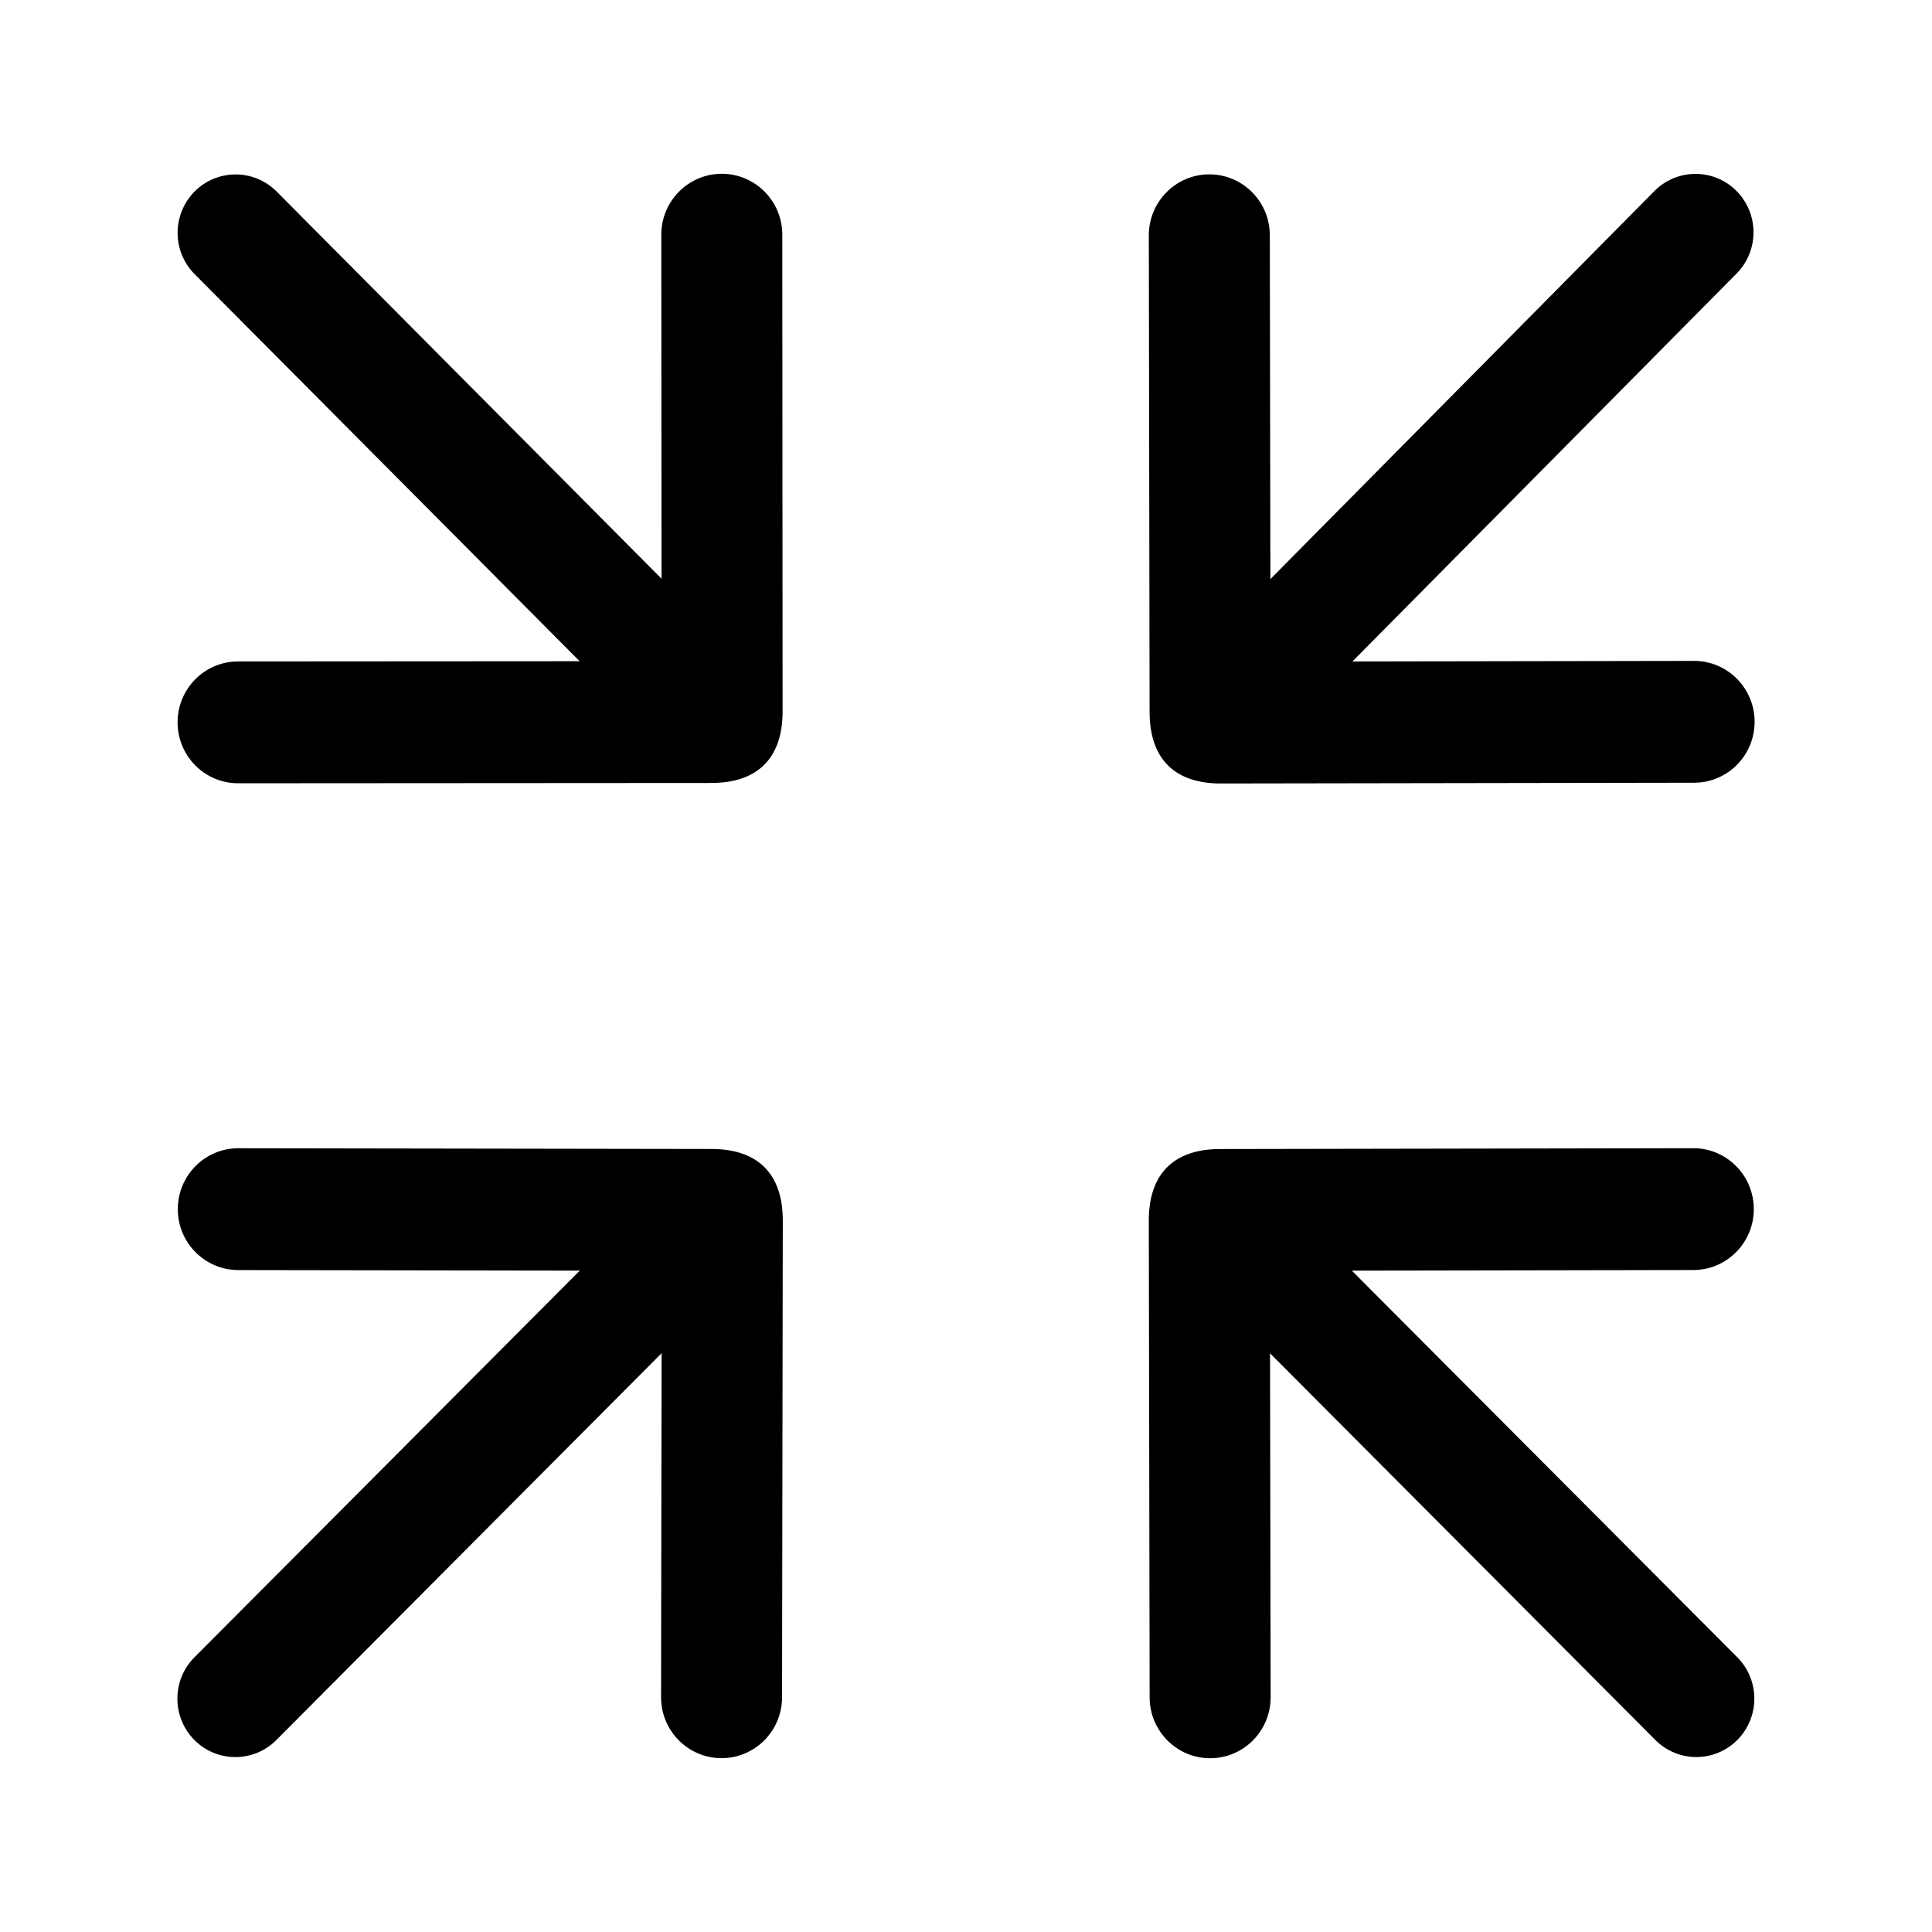
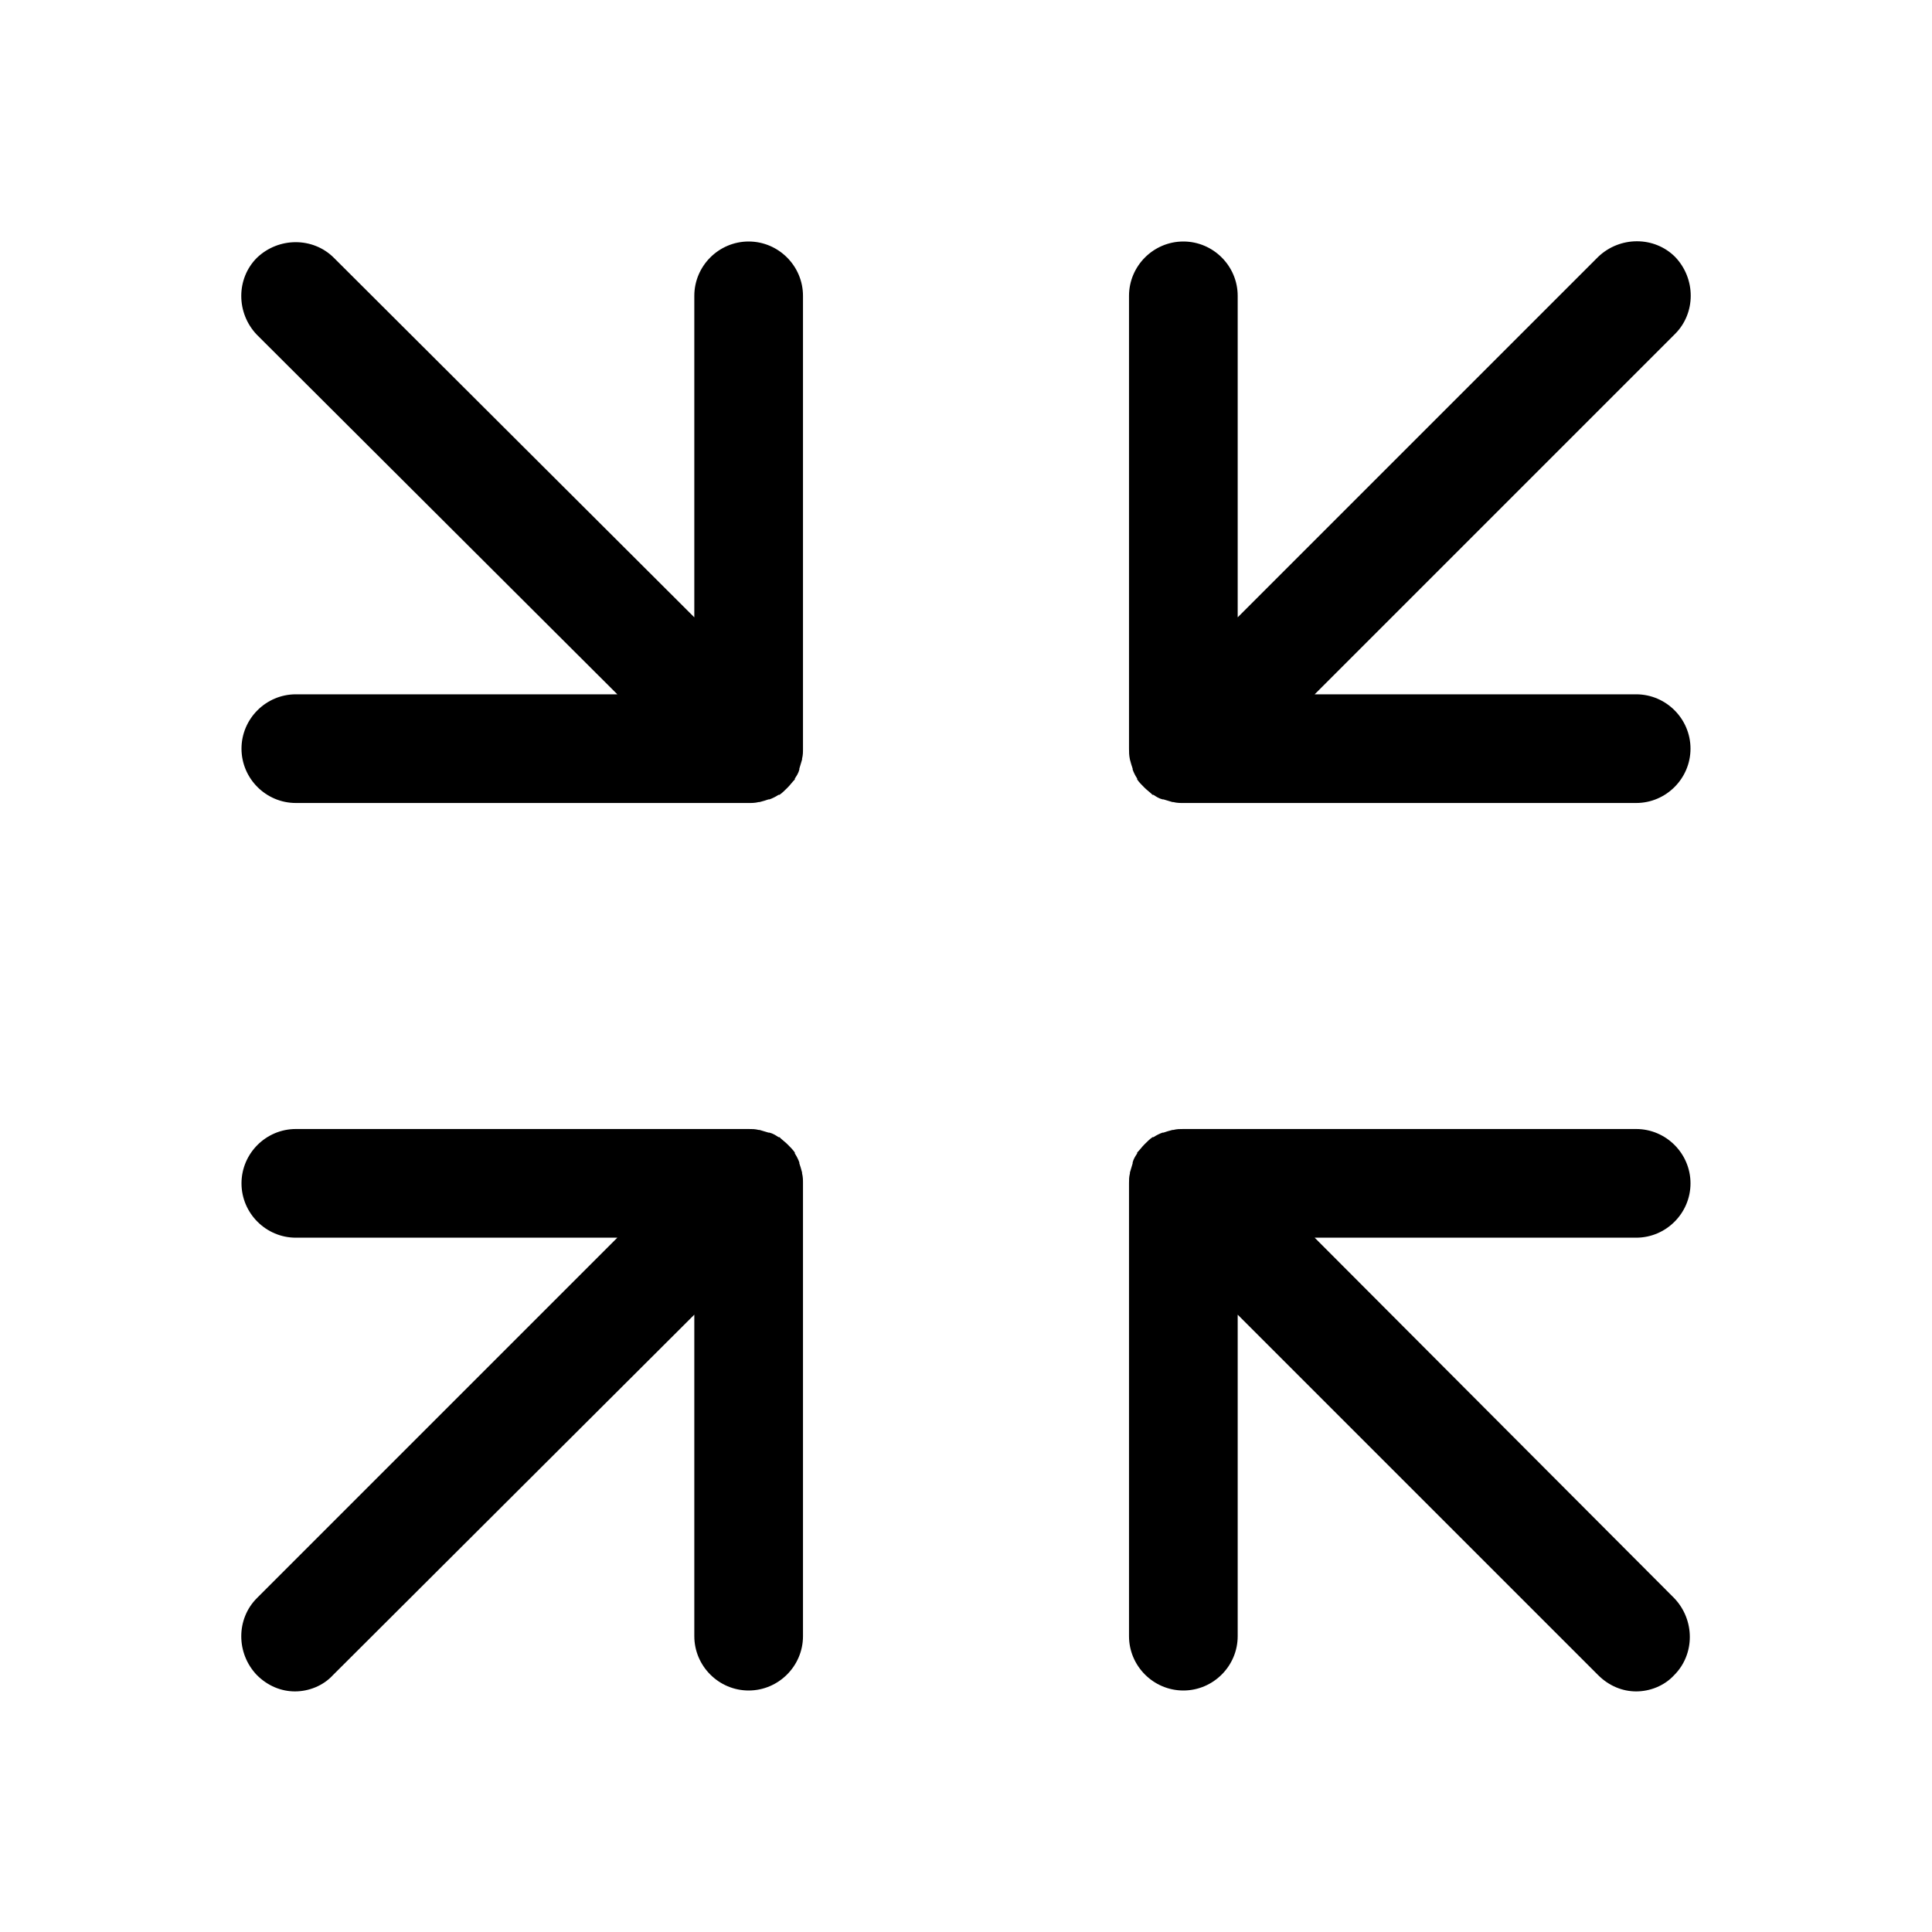
<svg xmlns="http://www.w3.org/2000/svg" class="icon" width="200px" height="200.00px" viewBox="0 0 1024 1024" version="1.1">
-   <path d="M94.126 382.88c0.01 17.822 14.386 32.28 32.088 32.27l250.891-0.158c23.41-0.014 37.704-12.163 37.69-37.997l-0.158-252.614c-0.01-17.822-14.386-32.28-32.088-32.27-17.702 0.01-32.059 14.486-32.045 32.309l0.11 182.294-204.01-205.219a30.624 30.624 0 0 0-43.483 0.024c-11.986 12.149-11.976 31.714 0.029 43.781l204.072 205.157-181.046 0.115c-17.702 0.014-32.059 14.486-32.05 32.309zM647.077 415.266l250.891-0.403c17.702-0.029 32.045-14.515 32.016-32.338-0.029-17.822-14.414-32.266-32.112-32.237l-181.051 0.293 203.616-205.613c11.971-12.096 11.942-31.661-0.072-43.781a30.624 30.624 0 0 0-43.488 0.072l-203.549 205.68-0.298-182.294c-0.029-17.822-14.419-32.266-32.112-32.232-17.702 0.029-32.045 14.515-32.016 32.338l0.403 252.614c0.034 25.819 14.29 37.934 37.771 37.901zM377.25 608.984l-250.891-0.394c-17.702-0.029-32.088 14.419-32.117 32.242-0.024 17.822 14.314 32.304 32.016 32.333l181.046 0.283-204.259 204.965c-12.01 12.058-12.038 31.622-0.067 43.781a30.619 30.619 0 0 0 43.483 0.067l204.197-205.032-0.283 182.299c-0.024 17.827 14.318 32.314 32.016 32.333 17.702 0.029 32.088-14.41 32.117-32.232l0.389-252.619c0.048-25.829-14.237-37.987-37.646-38.026zM716.49 673.458l181.051-0.317c17.702-0.029 32.045-14.515 32.011-32.338s-14.424-32.266-32.122-32.232l-250.896 0.442c-23.467 0.048-37.694 12.216-37.642 38.045l0.442 252.624c0.038 17.822 14.429 32.261 32.126 32.222 17.702-0.029 32.045-14.51 32.006-32.342l-0.317-182.29 204.245 204.979a30.605 30.605 0 0 0 43.483-0.086c11.971-12.158 11.933-31.723-0.077-43.781l-204.312-204.926z" />
+   <path d="M598.88 402.56c0.48 1.92 0.96 3.36 1.44 4.8v0.48c0.48 1.44 1.44 3.36 2.4 4.8v0.48c0.96 1.44 2.4 2.88 3.84 4.32 1.44 1.44 2.88 2.4 4.32 3.84h0.48c1.44 0.96 2.88 1.92 4.8 2.4h0.48c1.44 0.48 3.36 0.96 4.8 1.44h0.48c1.92 0.48 3.36 0.48 5.28 0.48h240c15.84 0 28.8-12.96 28.8-28.8s-12.96-28.8-28.8-28.8h-170.4l191.04-191.04c11.04-11.04 11.04-29.28 0-40.8-11.04-11.04-29.28-11.04-40.8 0L656 327.2V156.8c0-15.84-12.96-28.8-28.8-28.8s-28.8 12.96-28.8 28.8v240c0 1.92 0 3.36 0.48 5.76 0-0.48 0-0.48 0 0zM696.8 656H867.2c15.84 0 28.8-12.96 28.8-28.8s-12.96-28.8-28.8-28.8h-240c-1.92 0-3.36 0-5.28 0.48h-0.48c-1.92 0.48-3.36 0.96-4.8 1.44h-0.48c-1.44 0.48-3.36 1.44-4.8 2.4h-0.48c-1.44 0.96-2.88 2.4-4.32 3.84-1.44 1.44-2.4 2.88-3.84 4.32v0.48c-0.96 1.44-1.92 2.88-2.4 4.8v0.48c-0.48 1.44-0.96 3.36-1.44 4.8v0.48c-0.48 1.92-0.48 3.36-0.48 5.28v240c0 15.84 12.96 28.8 28.8 28.8s28.8-12.96 28.8-28.8v-170.4l191.04 191.04c5.76 5.76 12.96 8.64 20.16 8.64s14.88-2.88 20.16-8.64c11.04-11.04 11.04-29.28 0-40.8L696.8 656zM425.6 156.8c0-15.84-12.96-28.8-28.8-28.8s-28.8 12.96-28.8 28.8v170.4L176.96 136.64c-11.04-11.04-29.28-11.04-40.8 0-11.04 11.04-11.04 29.28 0 40.8L327.2 368H156.8c-15.84 0-28.8 12.96-28.8 28.8s12.96 28.8 28.8 28.8h240c1.92 0 3.36 0 5.28-0.48h0.48c1.92-0.48 3.36-0.96 4.8-1.44h0.48c1.44-0.48 3.36-1.44 4.8-2.4h0.48c1.44-0.96 2.88-2.4 4.32-3.84 1.44-1.44 2.4-2.88 3.84-4.32v-0.48c0.96-1.44 1.92-2.88 2.4-4.8v-0.48c0.48-1.44 0.96-3.36 1.44-4.8v-0.48c0.48-1.92 0.48-3.36 0.48-5.28V156.8zM425.6 627.2c0-1.92 0-3.36-0.48-5.28v-0.48c-0.48-1.92-0.96-3.36-1.44-4.8v-0.48c-0.48-1.44-1.44-3.36-2.4-4.8v-0.48c-0.96-1.44-2.4-2.88-3.84-4.32-1.44-1.44-2.88-2.4-4.32-3.84h-0.48c-1.44-0.96-2.88-1.92-4.8-2.4h-0.48c-1.44-0.48-3.36-0.96-4.8-1.44h-0.48c-1.92-0.48-3.36-0.48-5.28-0.48H156.8c-15.84 0-28.8 12.96-28.8 28.8s12.96 28.8 28.8 28.8h170.4l-191.04 191.04c-11.04 11.04-11.04 29.28 0 40.8 5.76 5.76 12.96 8.64 20.16 8.64s14.88-2.88 20.16-8.64L368 696.8V867.2c0 15.84 12.96 28.8 28.8 28.8s28.8-12.96 28.8-28.8v-240z" />
</svg>
